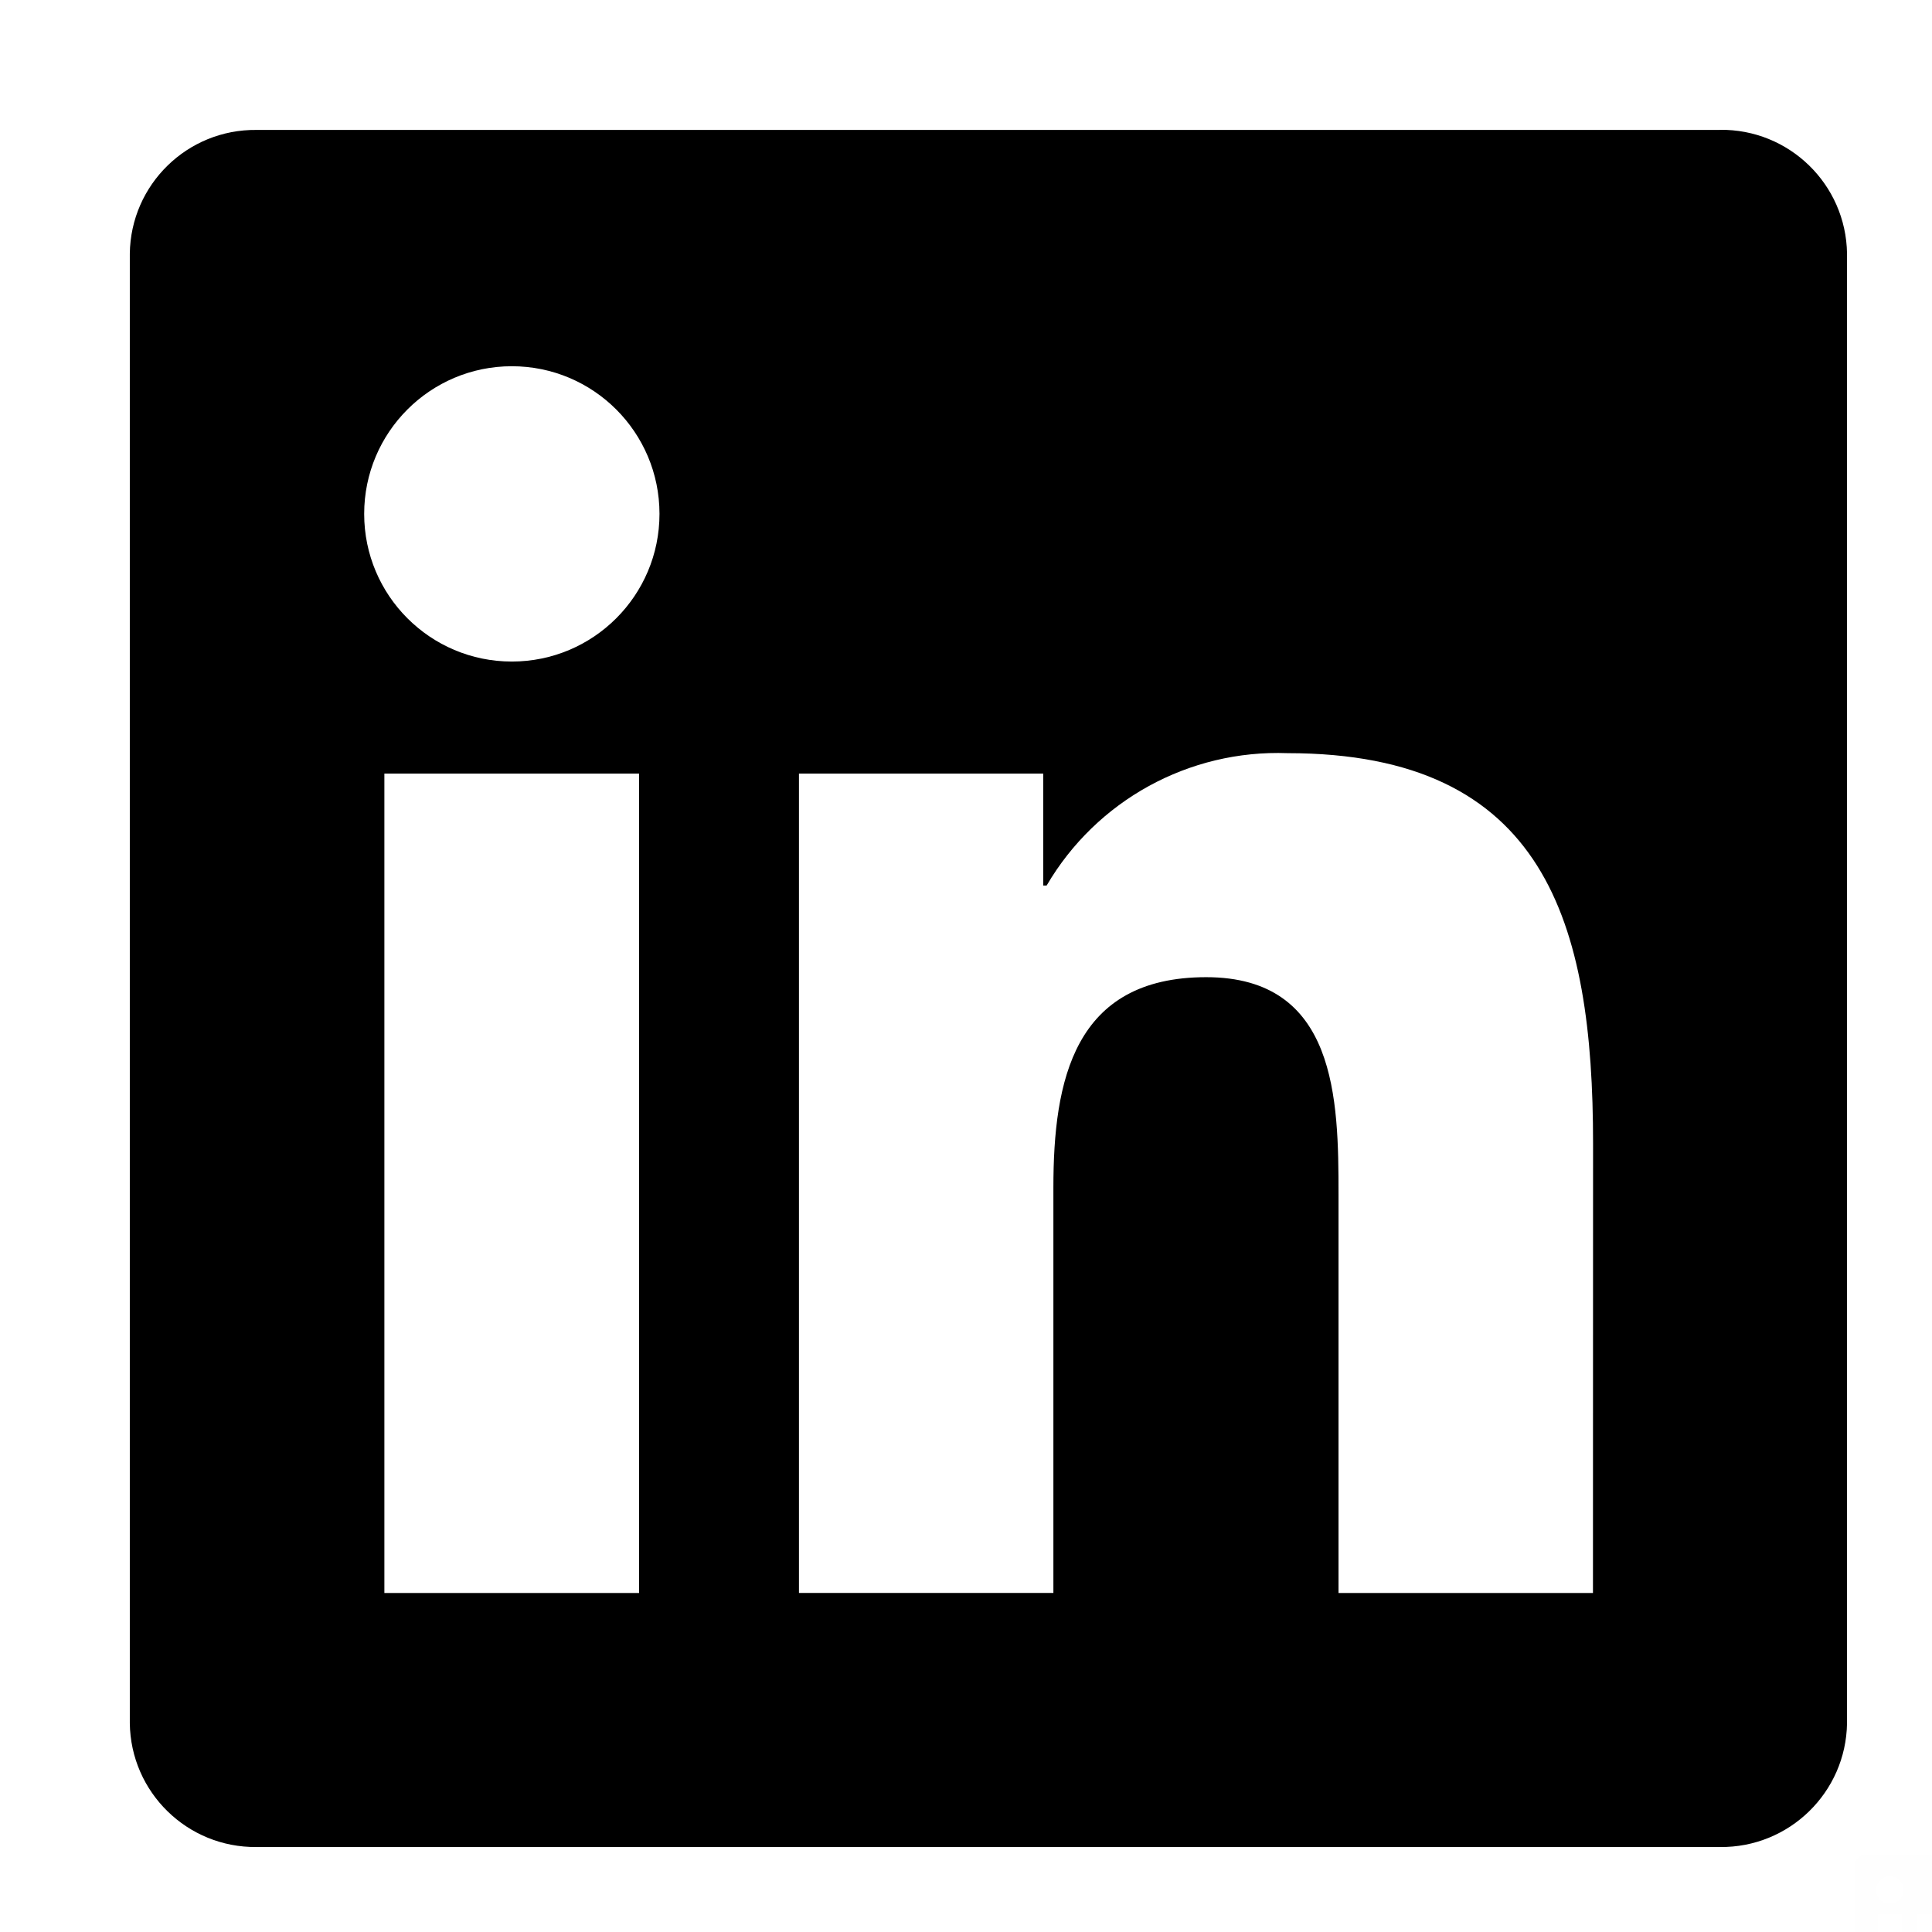
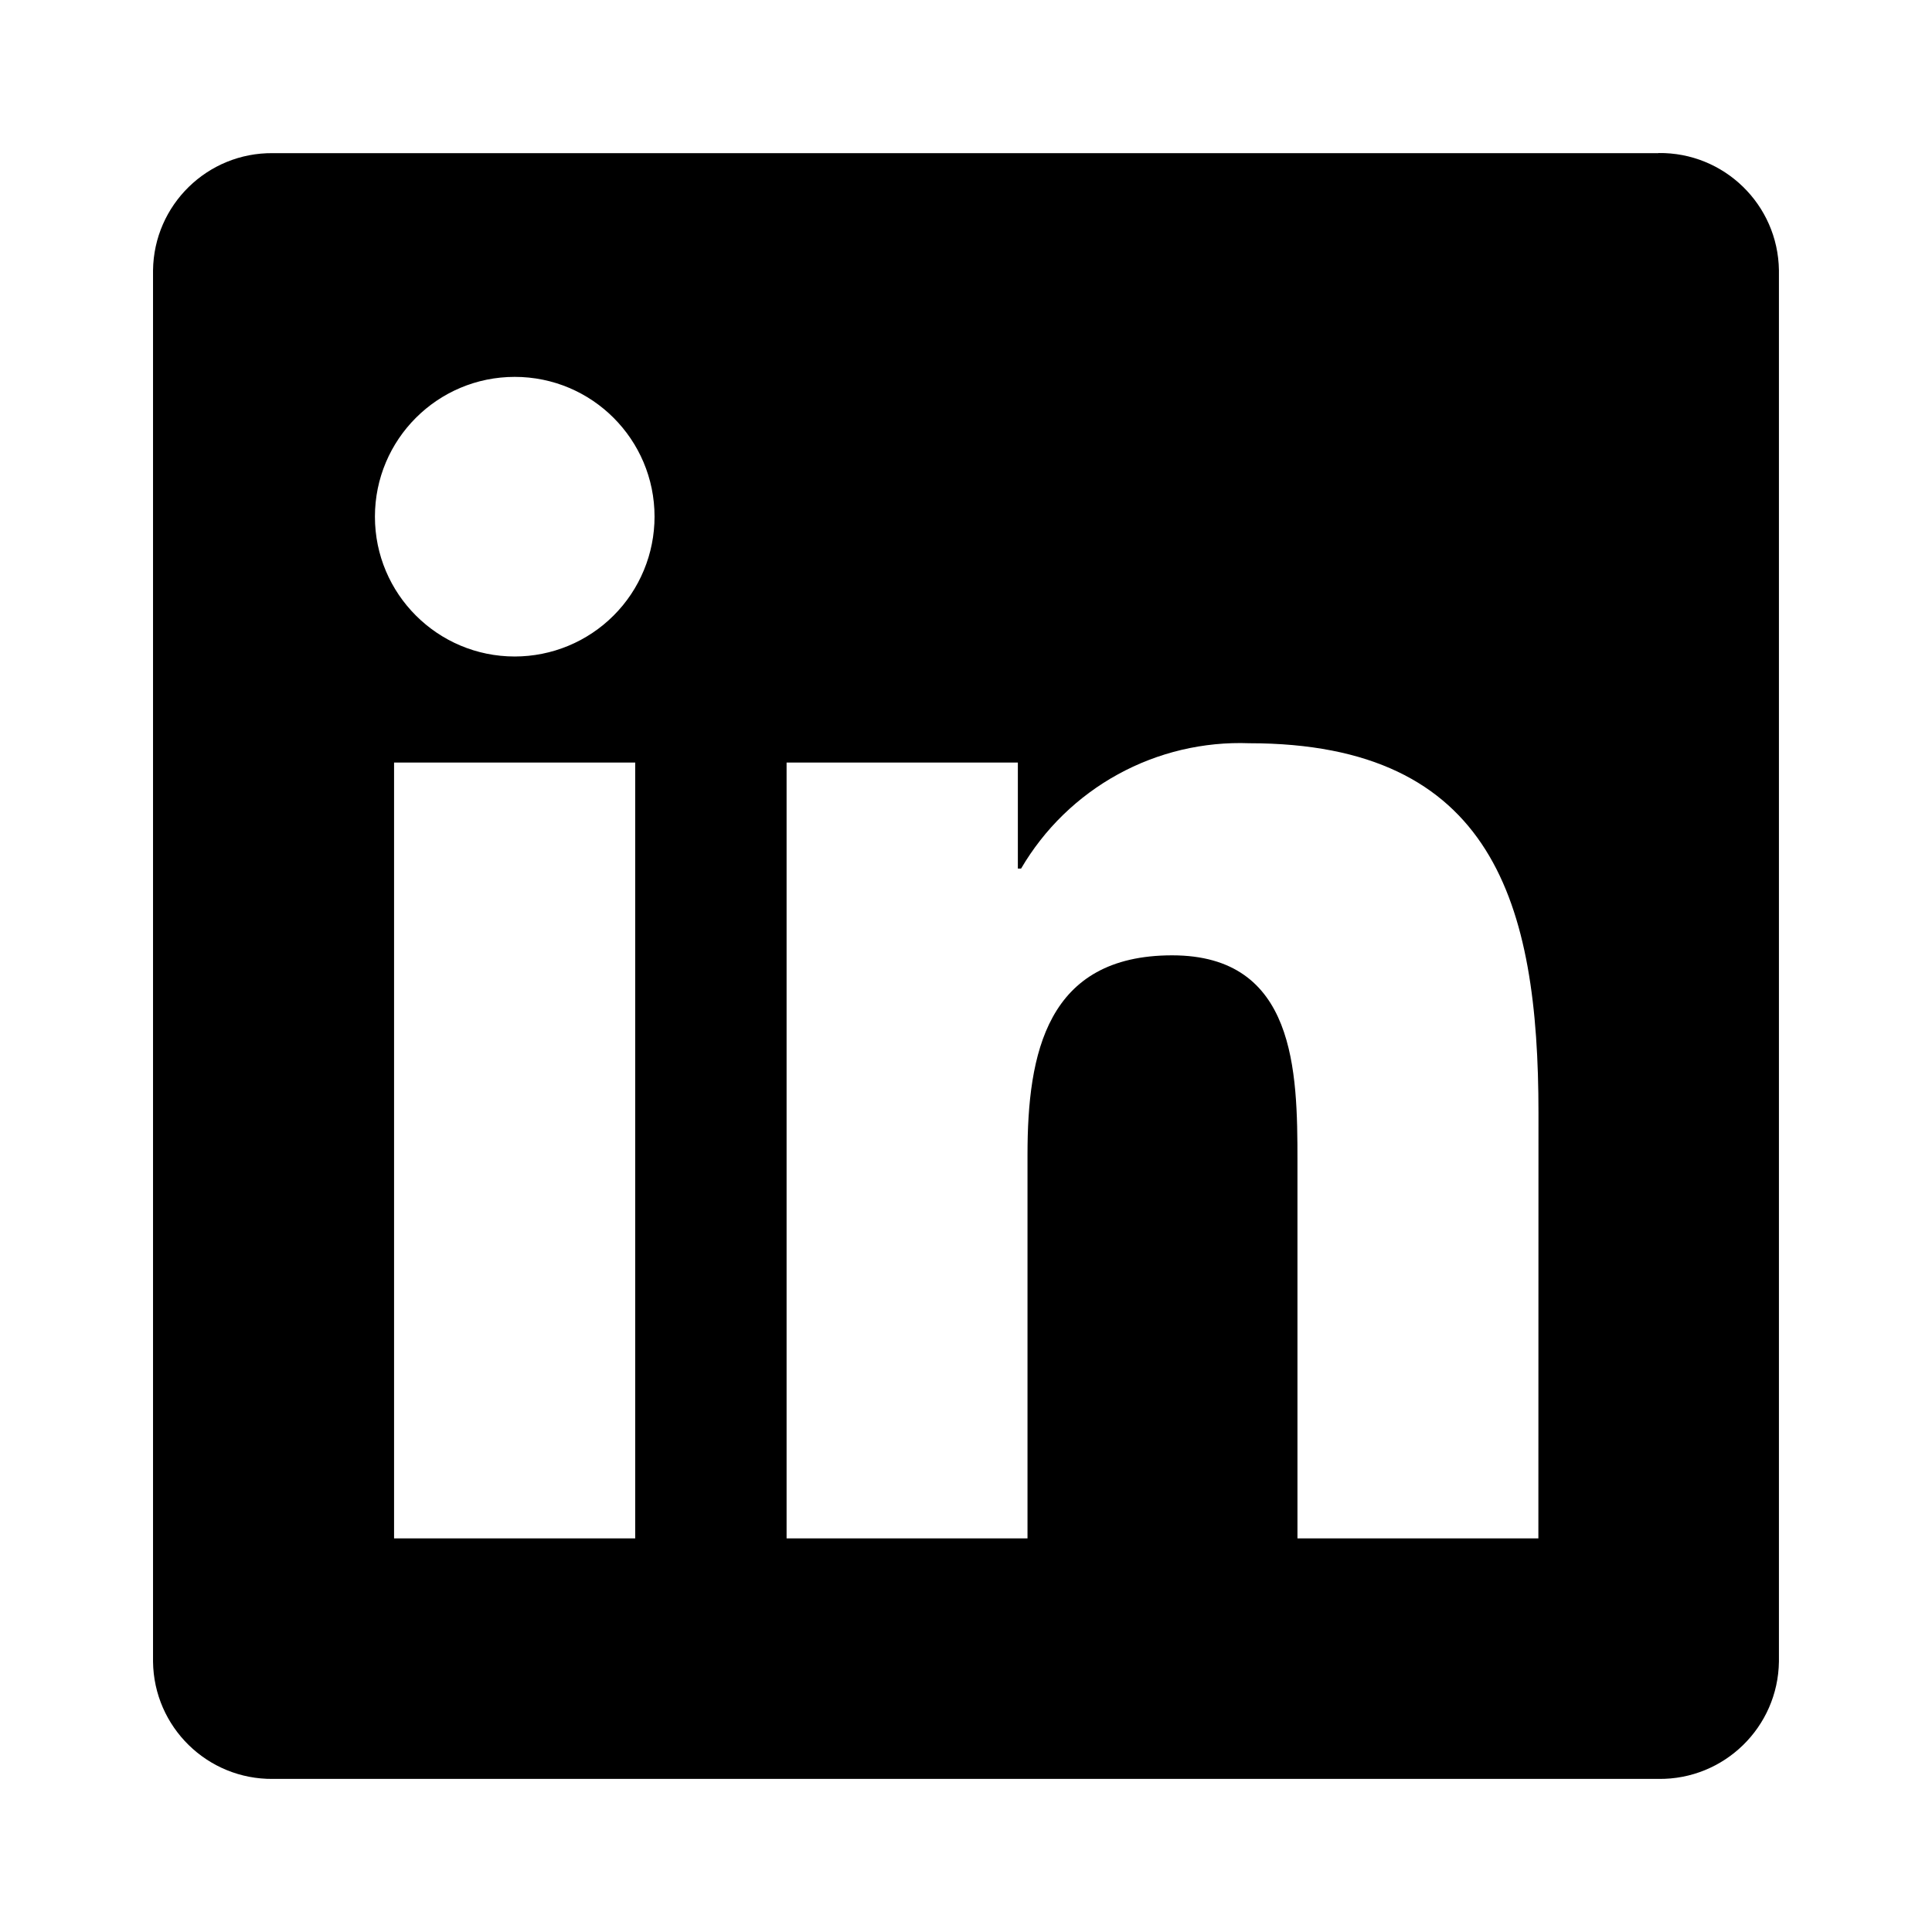
- <svg xmlns="http://www.w3.org/2000/svg" version="1.1" width="500" height="500" viewBox="0 0 500 500" xml:space="preserve">
+ <svg xmlns="http://www.w3.org/2000/svg" width="500" zoomAndPan="magnify" viewBox="0 0 375 375" height="500" preserveAspectRatio="xMidYMid meet" version="1.2">
  <defs>
- </defs>
-   <g transform="matrix(1 0 0 1 250 250)" id="85e1373f-234c-4973-9b24-d9ba98b9a79b">
-     <rect style="stroke: none; stroke-width: 1; stroke-dasharray: none; stroke-linecap: butt; stroke-dashoffset: 0; stroke-linejoin: miter; stroke-miterlimit: 4; fill: rgb(255,255,255); fill-rule: nonzero; opacity: 1; visibility: hidden;" vector-effect="non-scaling-stroke" x="-250" y="-250" rx="0" ry="0" width="500" height="500" />
-   </g>
-   <g transform="matrix(Infinity NaN NaN Infinity 0 0)" id="54d15b85-677b-4859-afbd-ddcb80c0f837">
- </g>
-   <g transform="matrix(0.46 0 0 0.46 500 500)">
-     <g style="" vector-effect="non-scaling-stroke">
-       <g transform="matrix(1 0 0 1 0 0)">
-         <rect style="stroke: none; stroke-width: 1; stroke-dasharray: none; stroke-linecap: butt; stroke-dashoffset: 0; stroke-linejoin: miter; stroke-miterlimit: 4; fill: rgb(255,255,255); fill-rule: nonzero; opacity: 1; visibility: hidden;" vector-effect="non-scaling-stroke" x="-50" y="-50" rx="0" ry="0" width="100" height="100" />
-       </g>
-       <g transform="matrix(0.35 0 0 0.35 1.17 1.17)">
-         <path style="stroke: rgb(0,0,0); stroke-width: 0; stroke-dasharray: none; stroke-linecap: butt; stroke-dashoffset: 0; stroke-linejoin: miter; stroke-miterlimit: 4; fill: rgb(254,254,254); fill-rule: nonzero; opacity: 1;" vector-effect="non-scaling-stroke" transform=" translate(-128, -128)" d="M 218.123 218.127 L 180.192 218.127 L 180.192 158.724 C 180.192 144.559 179.939 126.324 160.464 126.324 C 140.708 126.324 137.685 141.758 137.685 157.693 L 137.685 218.123 L 99.755 218.123 L 99.755 95.967 L 136.168 95.967 L 136.168 112.661 L 136.678 112.661 C 144.103 99.965 157.909 92.383 172.606 92.928 C 211.051 92.928 218.139 118.216 218.139 151.114 L 218.123 218.127 Z M 56.955 79.27 C 44.798 79.272 34.941 69.418 34.939 57.261 C 34.937 45.104 44.79 35.247 56.947 35.245 C 69.104 35.242 78.961 45.096 78.963 57.253 C 78.965 69.41 69.112 79.267 56.955 79.27 M 75.921 218.128 L 37.95 218.128 L 37.95 95.967 L 75.92 95.967 L 75.92 218.127 Z M 237.033 0.018 L 18.89 0.018 C 8.58 -0.098 0.125 8.161 -0.001 18.471 L -0.001 237.524 C 0.121 247.839 8.575 256.106 18.889 255.998 L 237.033 255.998 C 247.369 256.126 255.856 247.859 255.999 237.524 L 255.999 18.454 C 255.852 8.124 247.364 -0.134 237.033 0.001" stroke-linecap="round" />
-       </g>
-     </g>
-   </g>
-   <g transform="matrix(4.96 0 0 4.96 250 250)">
-     <g style="" vector-effect="non-scaling-stroke">
-       <g transform="matrix(1 0 0 1 0 0)">
-         <rect style="stroke: none; stroke-width: 1; stroke-dasharray: none; stroke-linecap: butt; stroke-dashoffset: 0; stroke-linejoin: miter; stroke-miterlimit: 4; fill: rgb(0,0,0); fill-rule: nonzero; opacity: 1; visibility: hidden;" vector-effect="non-scaling-stroke" x="-50" y="-50" rx="0" ry="0" width="100" height="100" />
-       </g>
-       <g transform="matrix(0.35 0 0 0.35 1.17 1.17)">
-         <path style="stroke: rgb(0,0,0); stroke-width: 0; stroke-dasharray: none; stroke-linecap: butt; stroke-dashoffset: 0; stroke-linejoin: miter; stroke-miterlimit: 4; fill: rgb(0,0,0); fill-rule: nonzero; opacity: 1;" vector-effect="non-scaling-stroke" transform=" translate(-128, -128)" d="M 218.123 218.127 L 180.192 218.127 L 180.192 158.724 C 180.192 144.559 179.939 126.324 160.464 126.324 C 140.708 126.324 137.685 141.758 137.685 157.693 L 137.685 218.123 L 99.755 218.123 L 99.755 95.967 L 136.168 95.967 L 136.168 112.661 L 136.678 112.661 C 144.103 99.965 157.909 92.383 172.606 92.928 C 211.051 92.928 218.139 118.216 218.139 151.114 L 218.123 218.127 Z M 56.955 79.27 C 44.798 79.272 34.941 69.418 34.939 57.261 C 34.937 45.104 44.79 35.247 56.947 35.245 C 69.104 35.242 78.961 45.096 78.963 57.253 C 78.965 69.41 69.112 79.267 56.955 79.27 M 75.921 218.128 L 37.95 218.128 L 37.95 95.967 L 75.92 95.967 L 75.92 218.127 Z M 237.033 0.018 L 18.89 0.018 C 8.58 -0.098 0.125 8.161 -0.001 18.471 L -0.001 237.524 C 0.121 247.839 8.575 256.106 18.889 255.998 L 237.033 255.998 C 247.369 256.126 255.856 247.859 255.999 237.524 L 255.999 18.454 C 255.852 8.124 247.364 -0.134 237.033 0.001" stroke-linecap="round" />
-       </g>
+     <clipPath id="c3796f50ea">
+       <path d="M 29.703 29.703 L 345.453 29.703 L 345.453 345.453 L 29.703 345.453 Z M 29.703 29.703 " />
+     </clipPath>
+   </defs>
+   <g id="40a76fe514">
+     <g clip-rule="nonzero" clip-path="url(#c3796f50ea)">
+       <path style=" stroke:none;fill-rule:nonzero;fill:#000000;fill-opacity:1;" d="M 298.598 298.602 L 251.836 298.602 L 251.836 225.371 C 251.836 207.91 251.523 185.43 227.516 185.43 C 203.164 185.43 199.438 204.457 199.438 224.102 L 199.438 298.598 L 152.676 298.598 L 152.676 148.008 L 197.566 148.008 L 197.566 168.586 L 198.195 168.586 C 199.312 166.676 200.555 164.848 201.918 163.105 C 203.281 161.359 204.758 159.715 206.344 158.172 C 207.934 156.625 209.617 155.195 211.395 153.879 C 213.176 152.562 215.035 151.367 216.977 150.305 C 218.918 149.238 220.922 148.305 222.988 147.512 C 225.055 146.715 227.168 146.062 229.32 145.551 C 231.477 145.043 233.656 144.68 235.859 144.461 C 238.062 144.246 240.273 144.18 242.484 144.262 C 289.879 144.262 298.617 175.434 298.617 215.992 Z M 99.914 127.426 C 84.93 127.426 72.777 115.277 72.773 100.293 C 72.773 85.305 84.918 73.156 99.906 73.152 C 114.891 73.148 127.043 85.297 127.047 100.281 C 127.047 101.172 127.004 102.059 126.914 102.941 C 126.828 103.828 126.699 104.703 126.523 105.578 C 126.352 106.449 126.137 107.309 125.879 108.16 C 125.621 109.012 125.32 109.848 124.98 110.668 C 124.641 111.488 124.262 112.289 123.844 113.074 C 123.426 113.859 122.969 114.621 122.477 115.359 C 121.98 116.098 121.453 116.812 120.891 117.5 C 120.324 118.188 119.73 118.844 119.102 119.473 C 118.473 120.102 117.816 120.695 117.129 121.262 C 116.441 121.824 115.73 122.355 114.988 122.848 C 114.25 123.34 113.488 123.797 112.707 124.219 C 111.922 124.637 111.121 125.016 110.301 125.355 C 109.477 125.695 108.641 125.996 107.793 126.254 C 106.941 126.512 106.082 126.727 105.207 126.902 C 104.336 127.074 103.461 127.207 102.574 127.293 C 101.691 127.379 100.805 127.426 99.914 127.426 M 123.297 298.602 L 76.488 298.602 L 76.488 148.008 L 123.293 148.008 L 123.293 298.602 Z M 321.906 29.727 L 52.988 29.727 C 40.281 29.582 29.859 39.766 29.703 52.473 L 29.703 322.512 C 29.852 335.23 40.273 345.422 52.988 345.285 L 321.906 345.285 C 334.648 345.445 345.113 335.254 345.289 322.512 L 345.289 52.453 C 345.105 39.719 334.645 29.539 321.906 29.703 " />
    </g>
  </g>
</svg>
